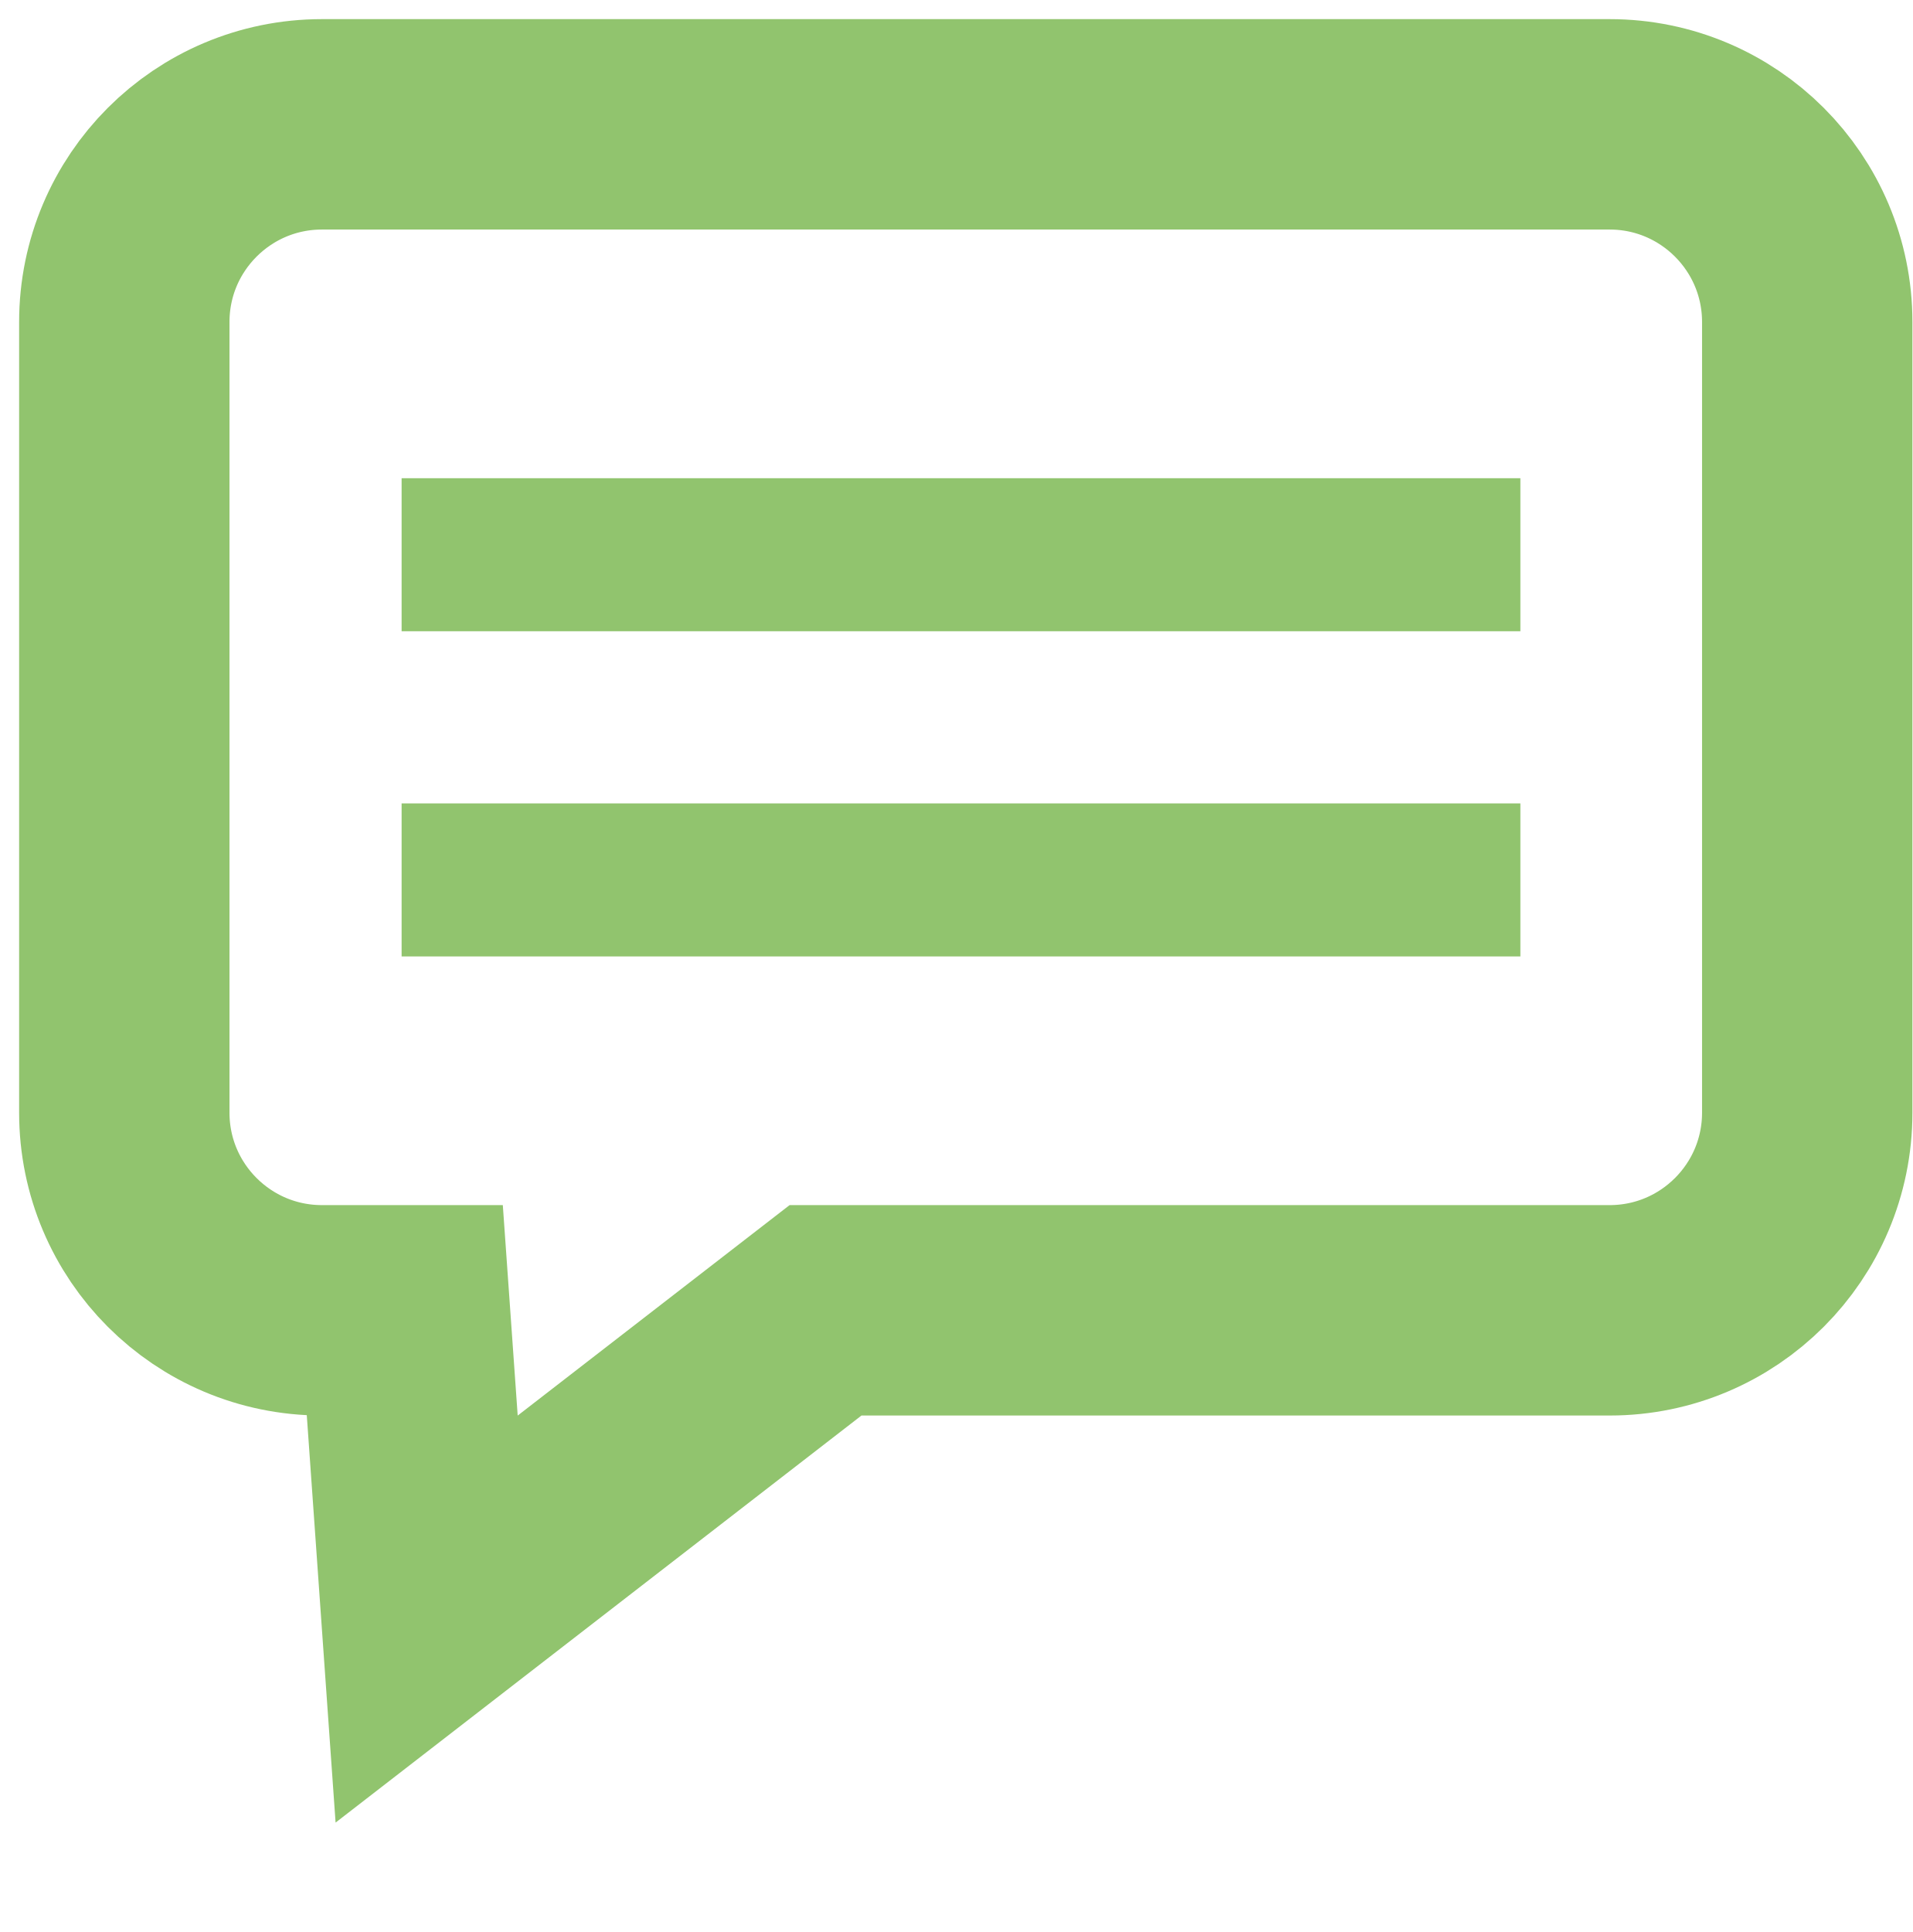
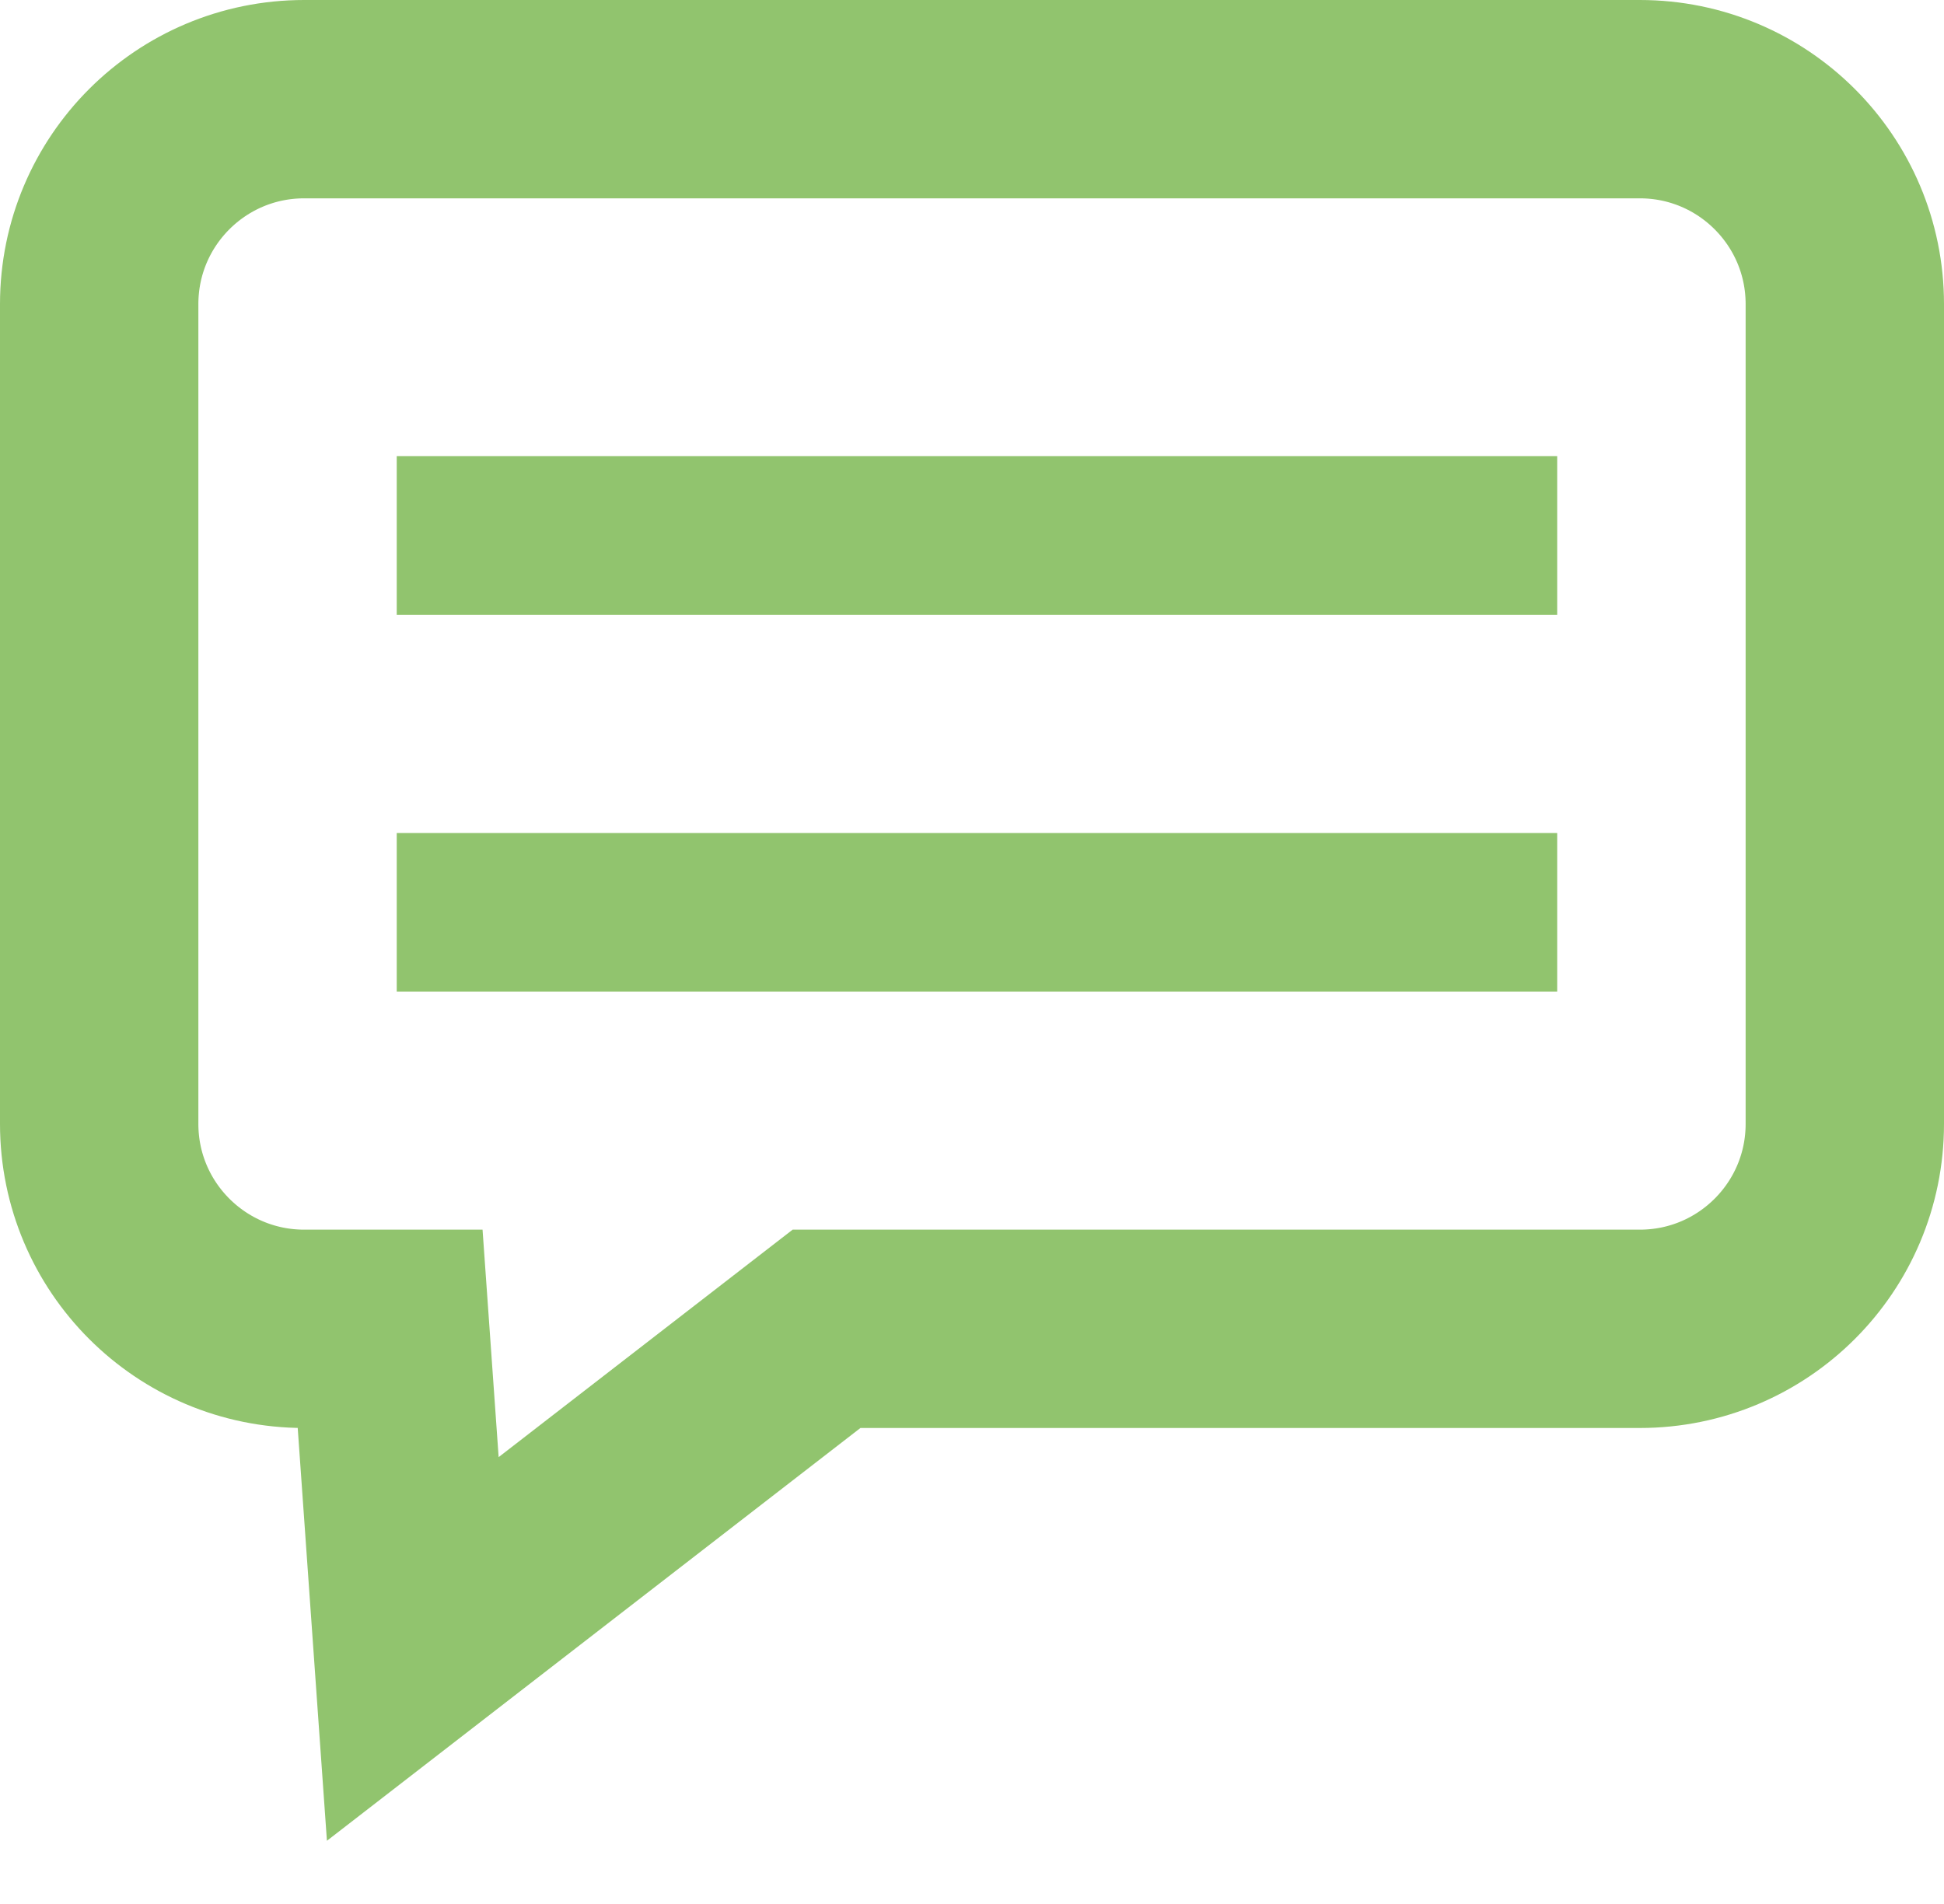
- <svg xmlns="http://www.w3.org/2000/svg" width="100" height="101" overflow="hidden">
+ <svg xmlns="http://www.w3.org/2000/svg" width="98" height="96" overflow="hidden">
  <defs>
    <clipPath id="clip0">
-       <path d="M512 416 612 416 612 517 512 517Z" fill-rule="evenodd" clip-rule="evenodd" />
+       <path d="M513 417 611 417 611 513 513 513Z" fill-rule="evenodd" clip-rule="evenodd" />
    </clipPath>
  </defs>
-   <g clip-path="url(#clip0)" transform="translate(-512 -416)">
-     <path d="M518.5 432.834C518.5 427.127 523.127 422.5 528.834 422.5L533.167 422.5 533.167 422.5 555.167 422.5 596.167 422.5C601.874 422.5 606.5 427.127 606.5 432.834L606.5 458.667 606.5 458.667 606.5 474.167 606.5 474.167C606.5 479.874 601.874 484.5 596.167 484.5L555.167 484.5 534.309 500.641 533.167 484.5 528.834 484.5C523.127 484.5 518.5 479.874 518.5 474.167L518.5 474.167 518.5 458.667 518.5 458.667Z" stroke="#91C46E" stroke-width="11" stroke-miterlimit="8" fill="none" fill-rule="evenodd" />
-     <path d="M533 445 591.5 445" stroke="#91C46E" stroke-width="8" stroke-miterlimit="8" fill="none" fill-rule="evenodd" />
-     <path d="M533 462 591.5 462" stroke="#91C46E" stroke-width="8" stroke-miterlimit="8" fill="none" fill-rule="evenodd" />
+   <g clip-path="url(#clip0)" transform="translate(-513 -417)">
+     <path d="M518 432.334C518 426.626 522.626 422 528.334 422L532.667 422 532.667 422 554.667 422 595.666 422C601.374 422 606 426.626 606 432.334L606 458.167 606 458.167 606 473.667 606 473.666C606 479.374 601.374 484 595.666 484L554.667 484 533.809 500.141 532.667 484 528.334 484C522.626 484 518 479.374 518 473.666L518 473.667 518 458.167 518 458.167Z" stroke="#91C46E" stroke-width="10" stroke-miterlimit="8" fill="none" fill-rule="evenodd" />
+     <path d="M533 444 591.5 444" stroke="#91C46E" stroke-width="8" stroke-miterlimit="8" fill="none" fill-rule="evenodd" />
+     <path d="M533 463 591.5 463" stroke="#91C46E" stroke-width="8" stroke-miterlimit="8" fill="none" fill-rule="evenodd" />
  </g>
</svg>
